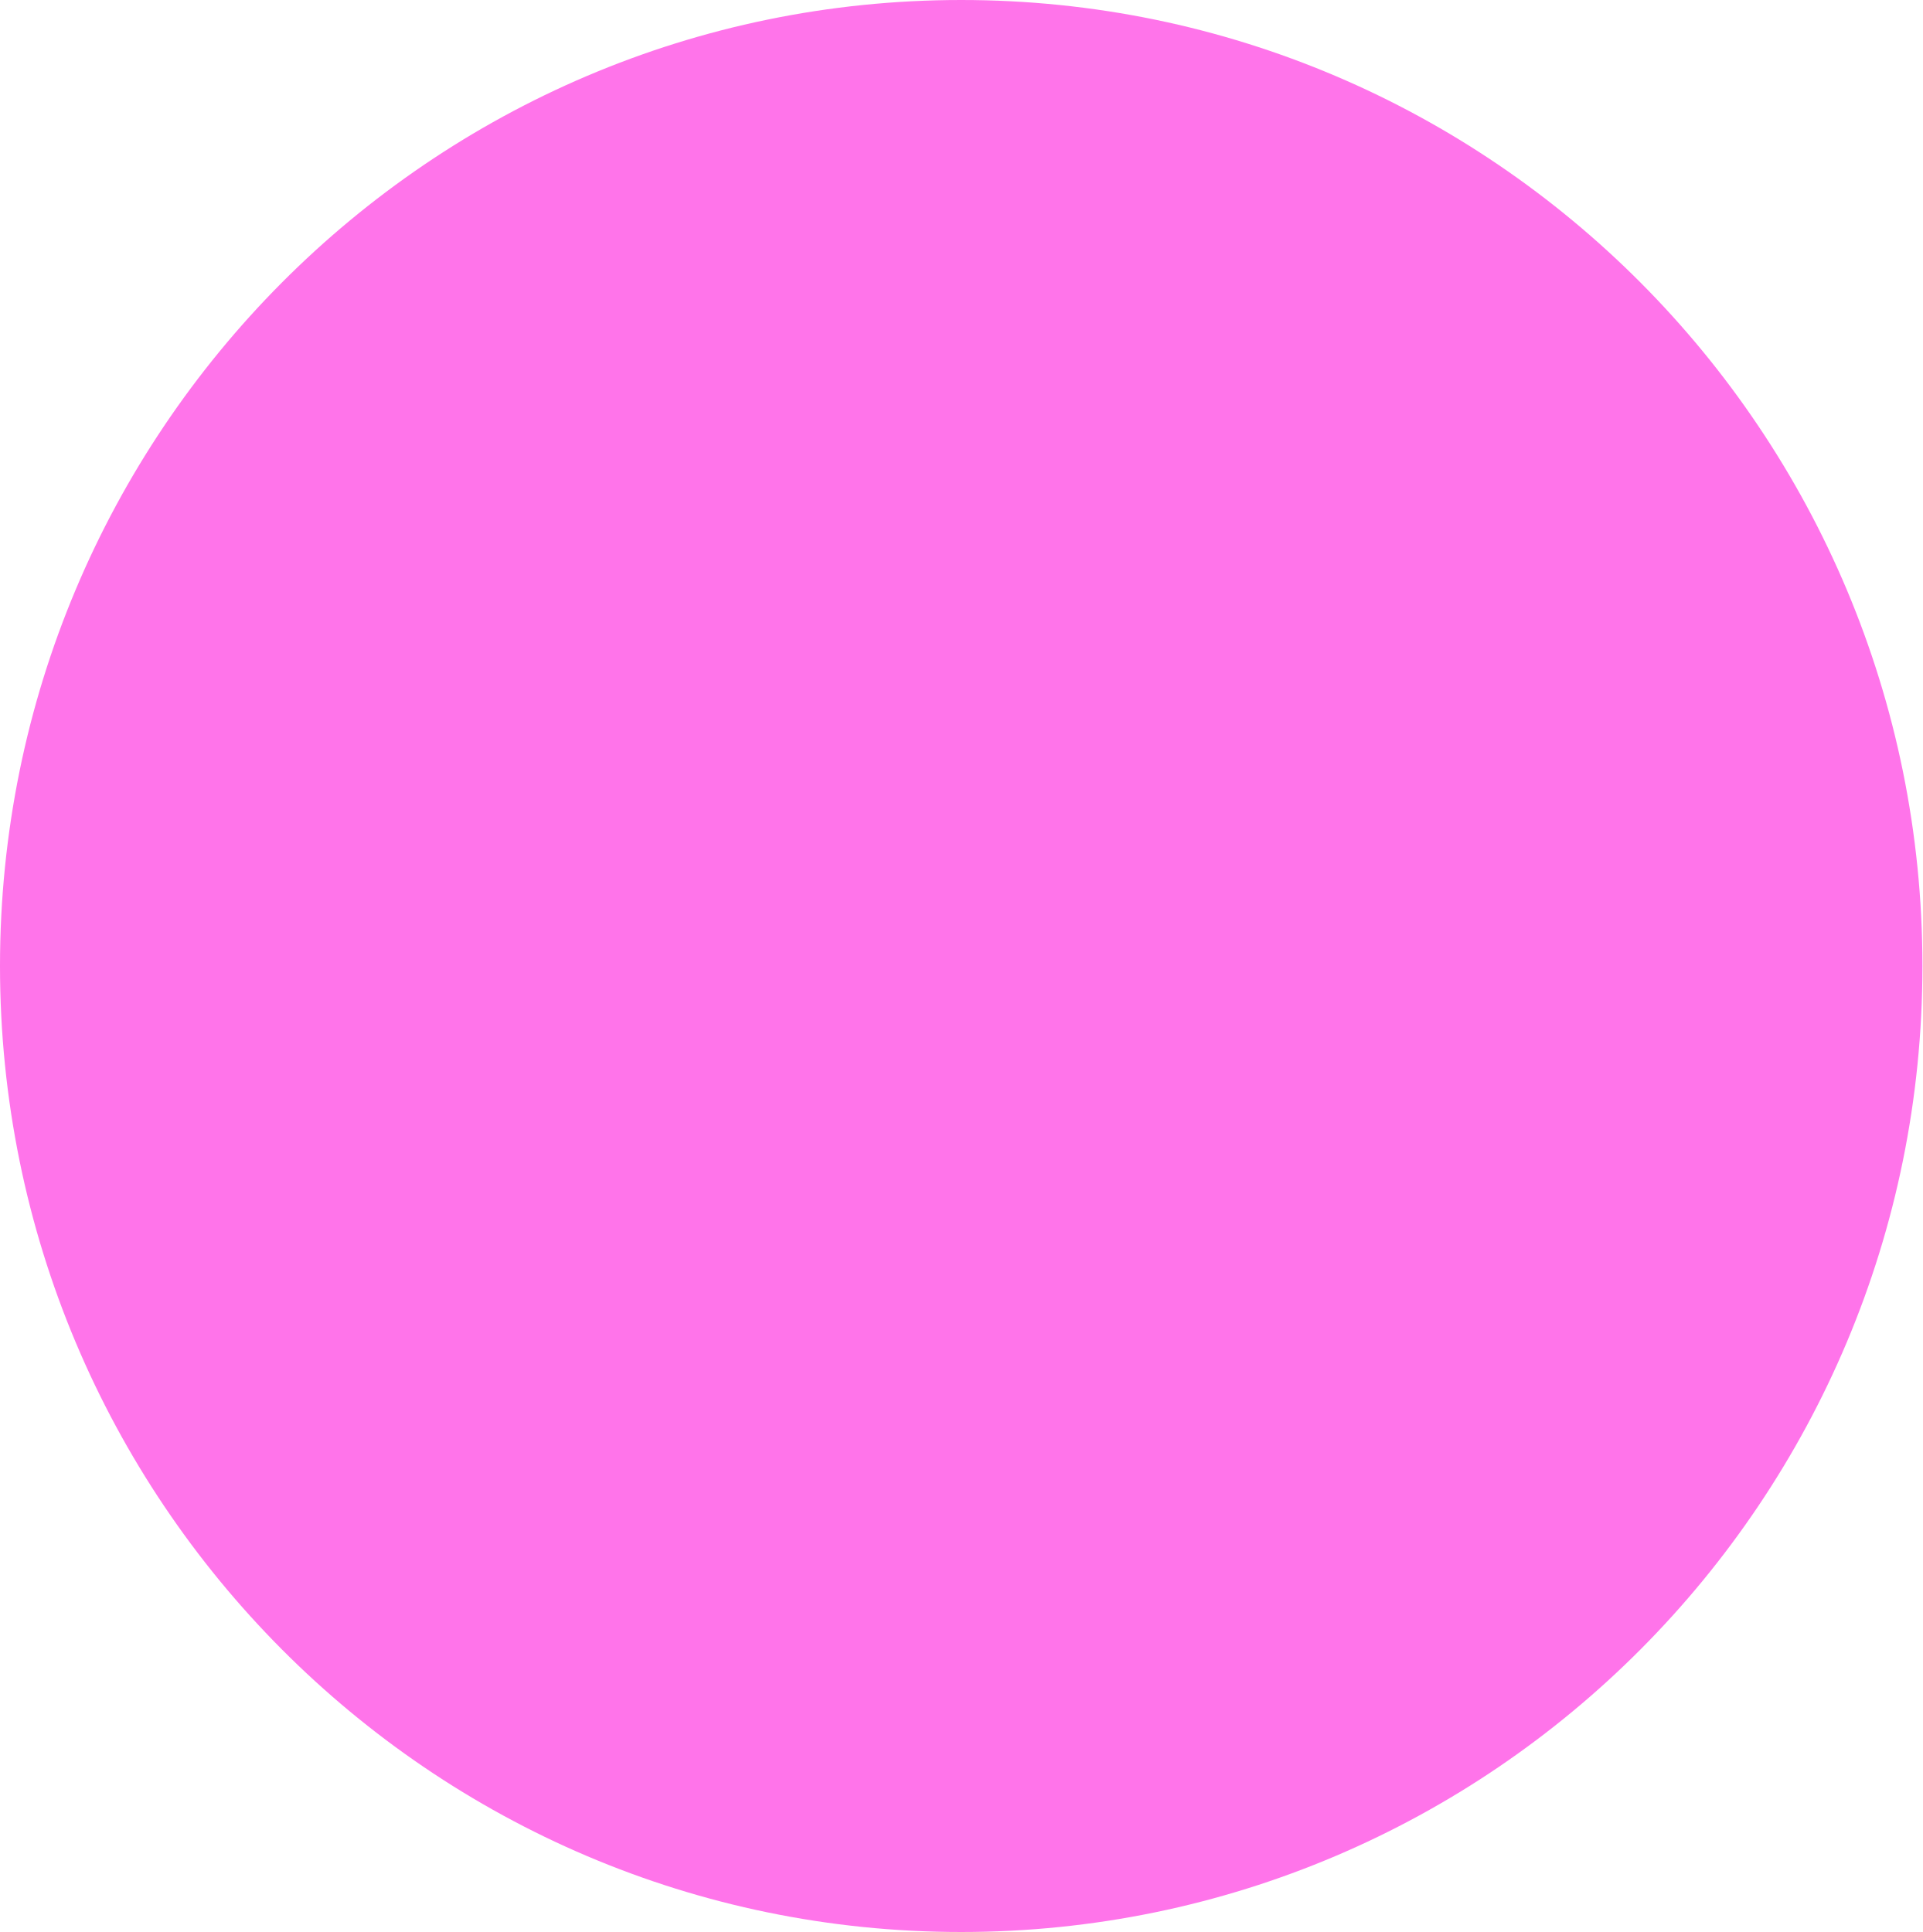
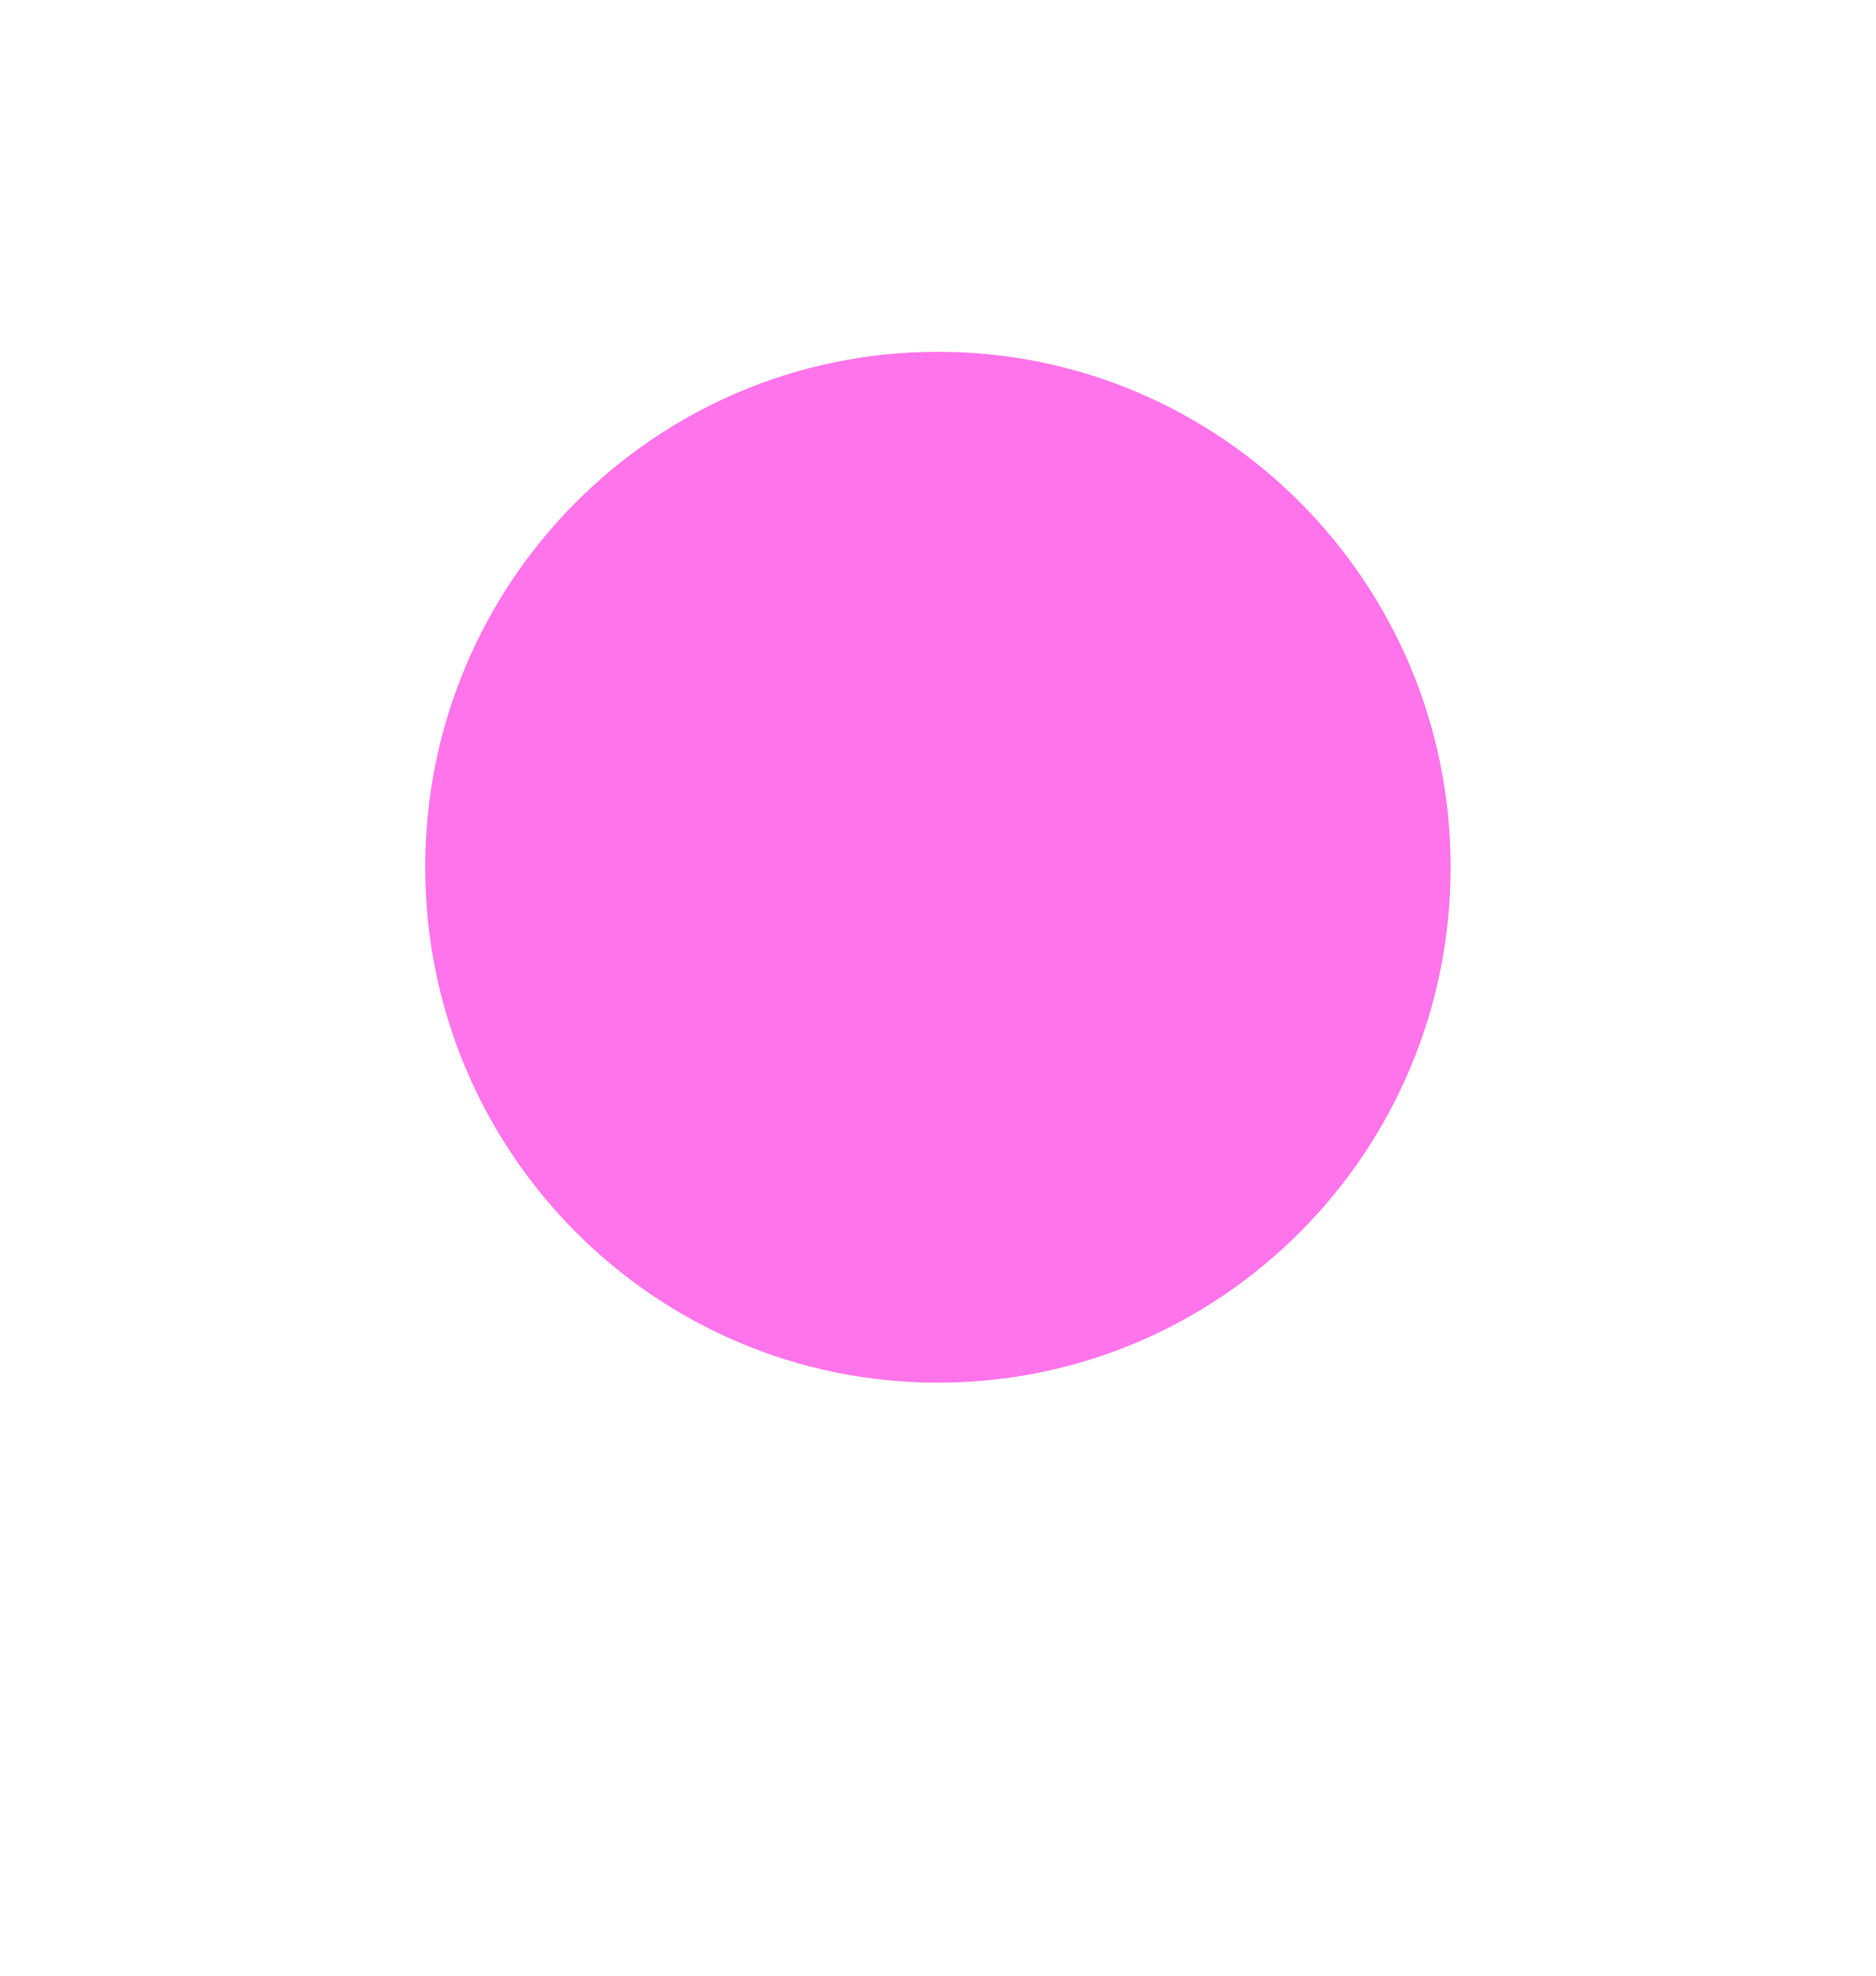
- <svg xmlns="http://www.w3.org/2000/svg" width="586" height="589" viewBox="0 0 586 589">
-   <path id="Head" d="M293,0C454.819,0,586,131.852,586,294.5S454.819,589,293,589,0,457.148,0,294.5,131.181,0,293,0Z" fill="#ff74ea" />
+ <svg xmlns="http://www.w3.org/2000/svg" width="1072" height="1129" viewBox="0 0 1072 1129">
+   <defs>
+     <clipPath id="clip-path">
+       <rect width="1072" height="1129" fill="none" />
+     </clipPath>
+   </defs>
+   <g id="Head" transform="translate(20 720)">
+     <path id="Head-2" data-name="Head" d="M293,0C454.819,0,586,131.852,586,294.5S454.819,589,293,589,0,457.148,0,294.5,131.181,0,293,0Z" transform="translate(223 -519)" fill="#ff74ea" />
+     <g id="Holder" transform="translate(-20 -720)" opacity="0" clip-path="url(#clip-path)">
+       <g id="Holder-2" data-name="Holder" fill="#1ae209" stroke="#707070" stroke-width="1" opacity="0.203">
+         <rect width="1072" height="1129" stroke="none" />
+         <rect x="0.5" y="0.5" width="1071" height="1128" fill="none" />
+       </g>
+     </g>
+   </g>
</svg>
